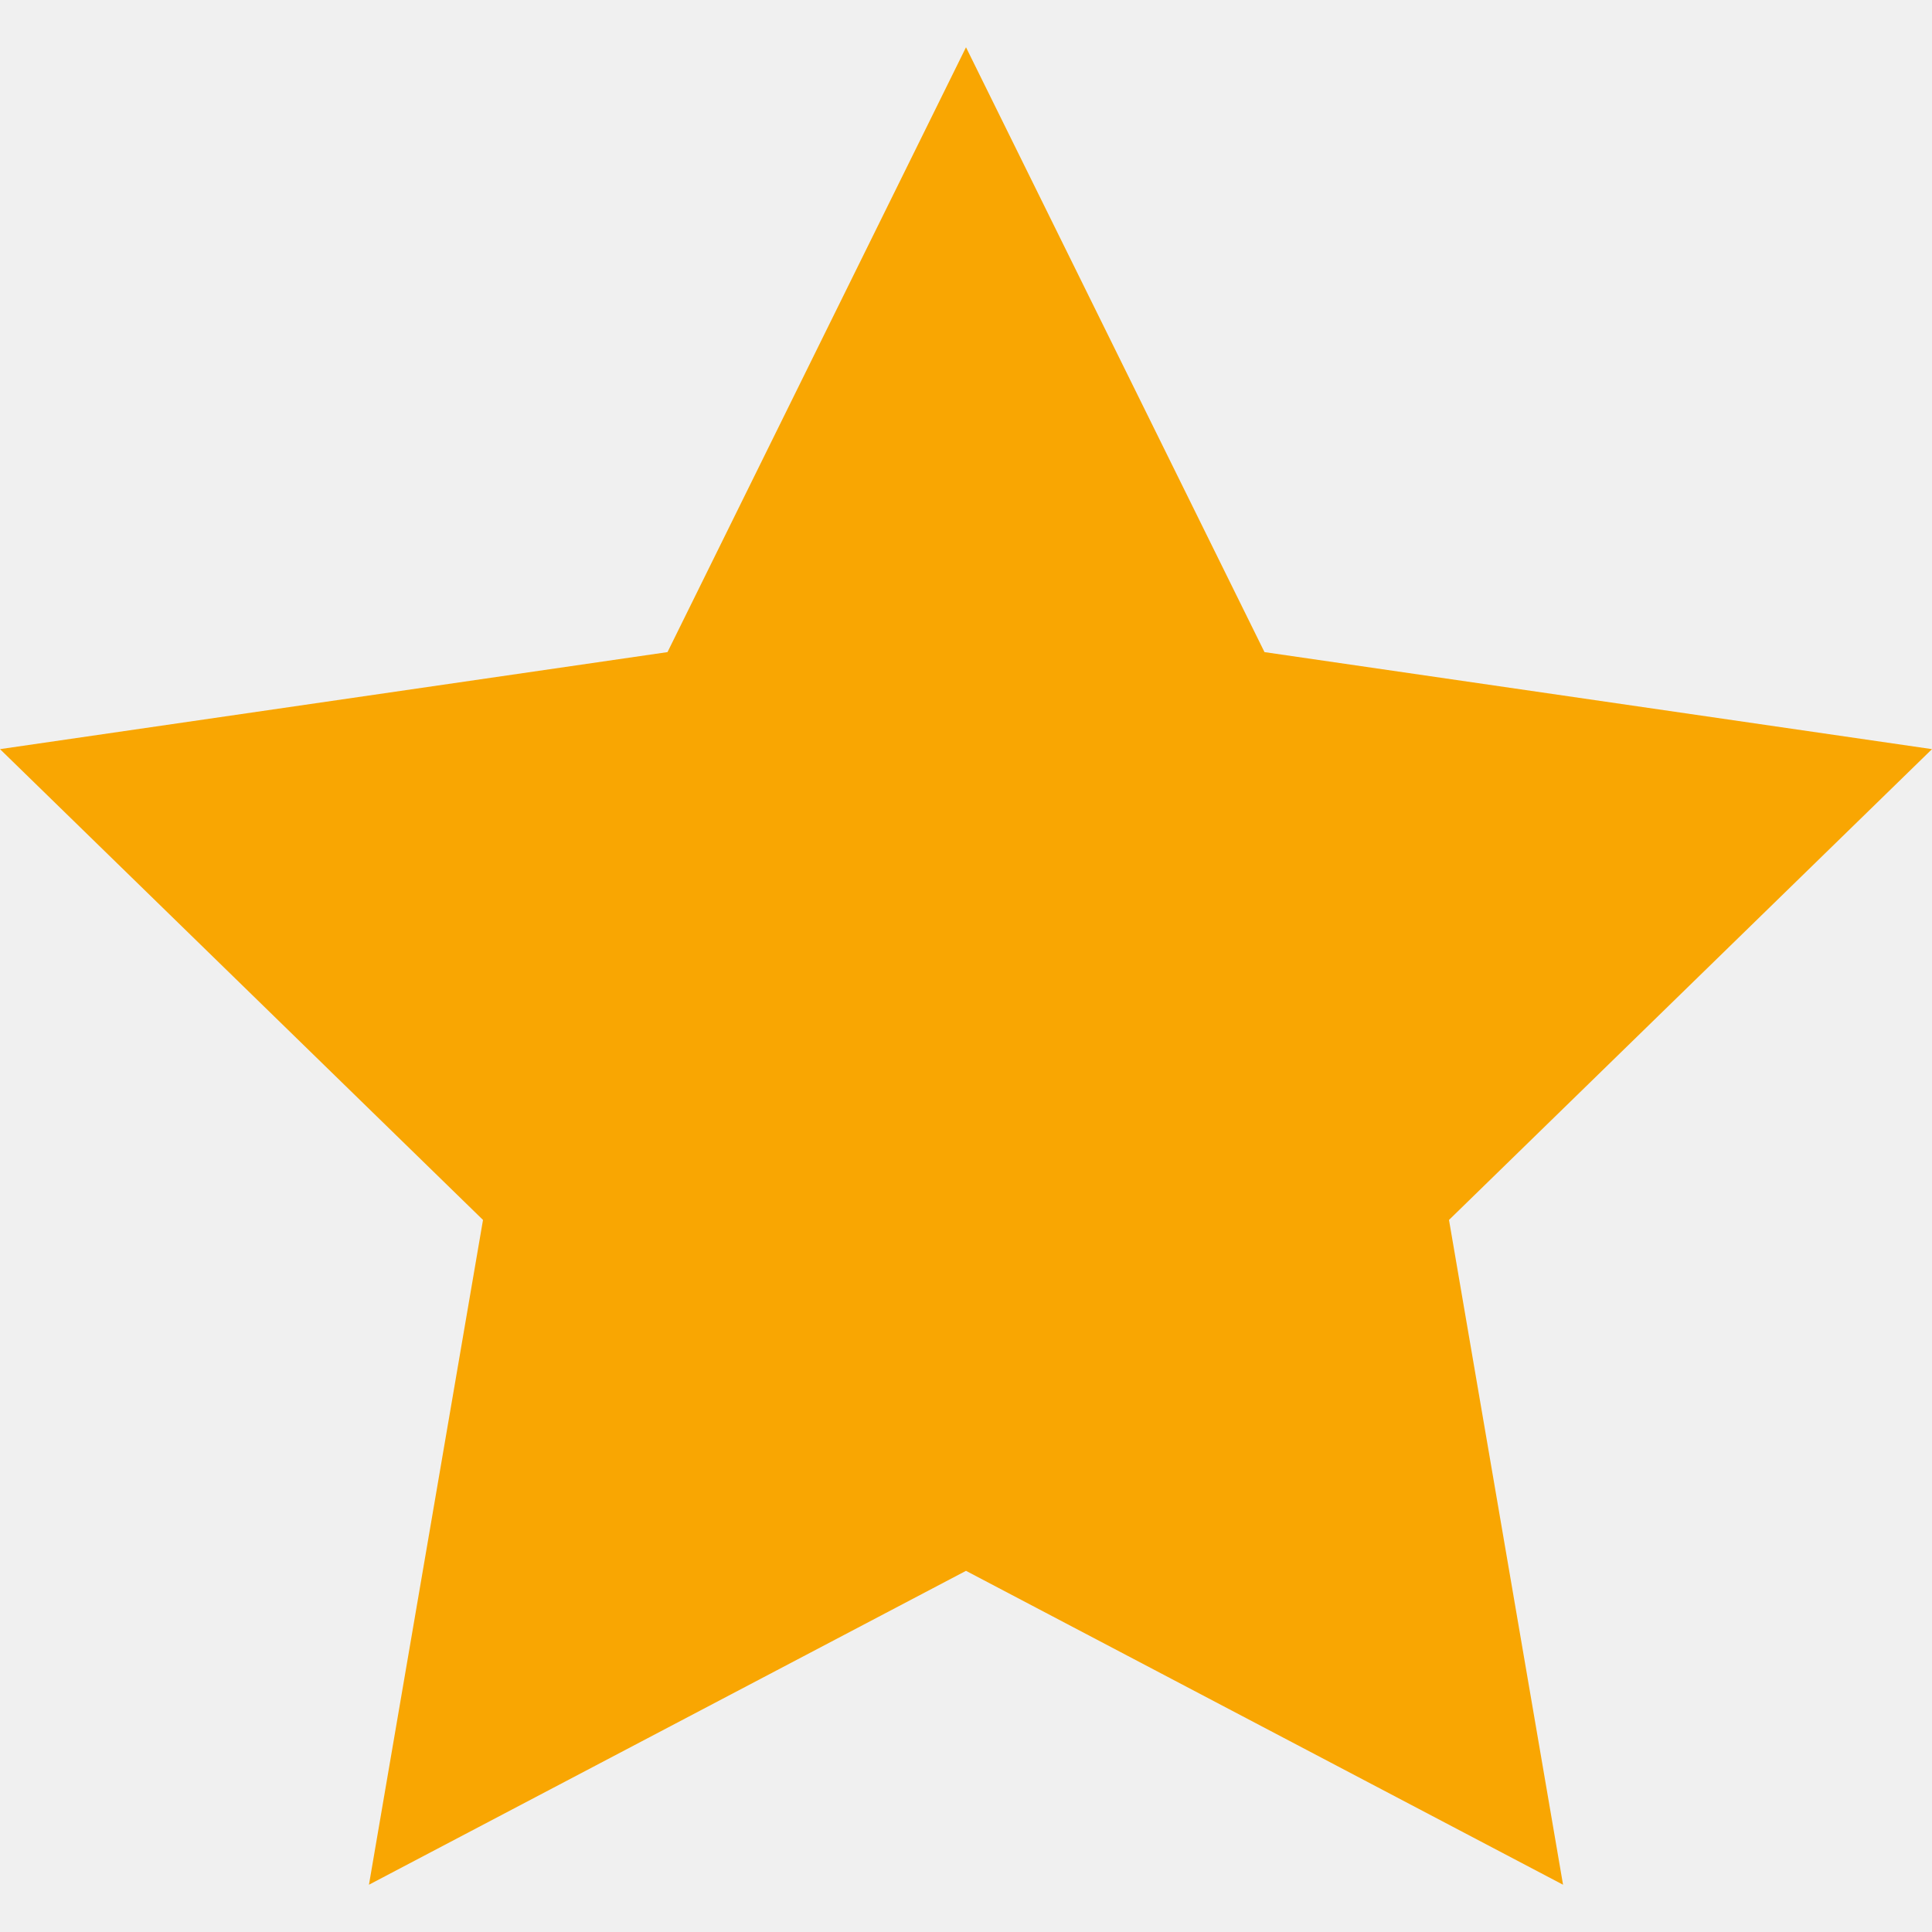
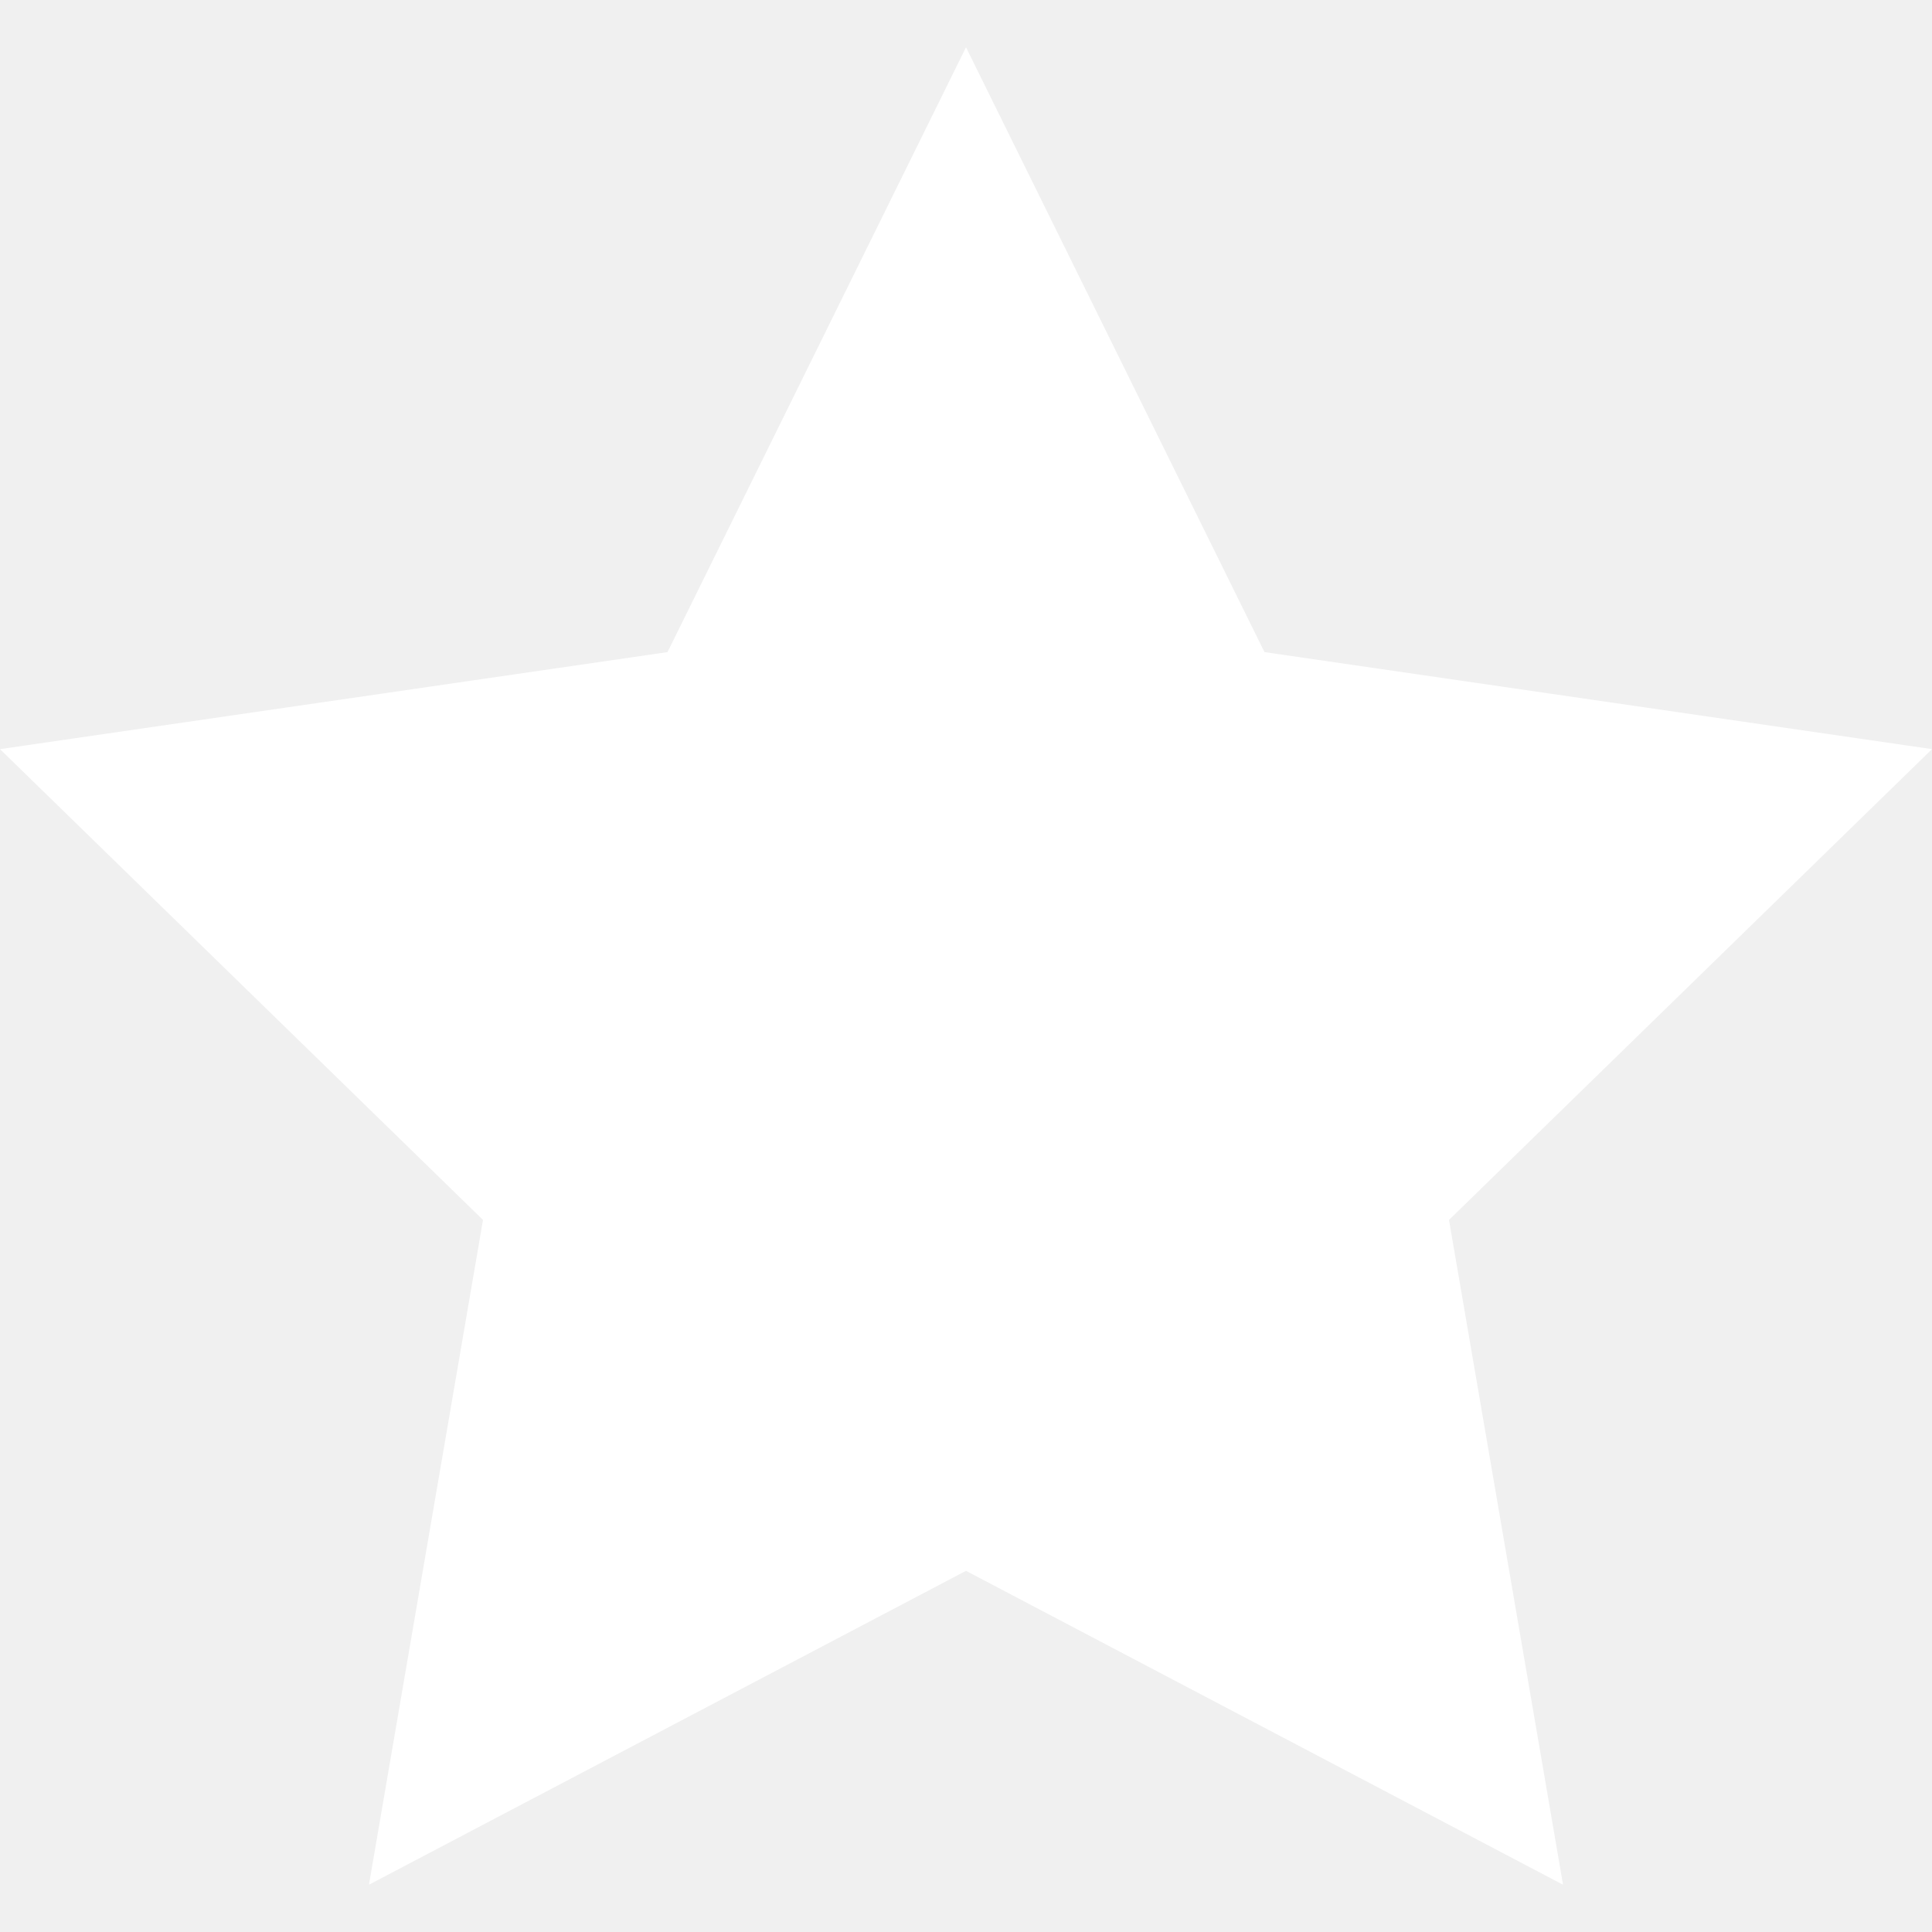
<svg xmlns="http://www.w3.org/2000/svg" version="1.1" width="32" height="32" viewBox="0 0 32 32">
-   <path style="fill:#F9A602;" d="M32 12.408l-11.056-1.607-4.944-10.018-4.944 10.018-11.056 1.607 8 7.798-1.889 11.011 9.889-5.199 9.889 5.199-1.889-11.011 8-7.798z" />
+   <path style="fill:#FFFFFF;" d="M32 12.408l-11.056-1.607-4.944-10.018-4.944 10.018-11.056 1.607 8 7.798-1.889 11.011 9.889-5.199 9.889 5.199-1.889-11.011 8-7.798z" />
</svg>
